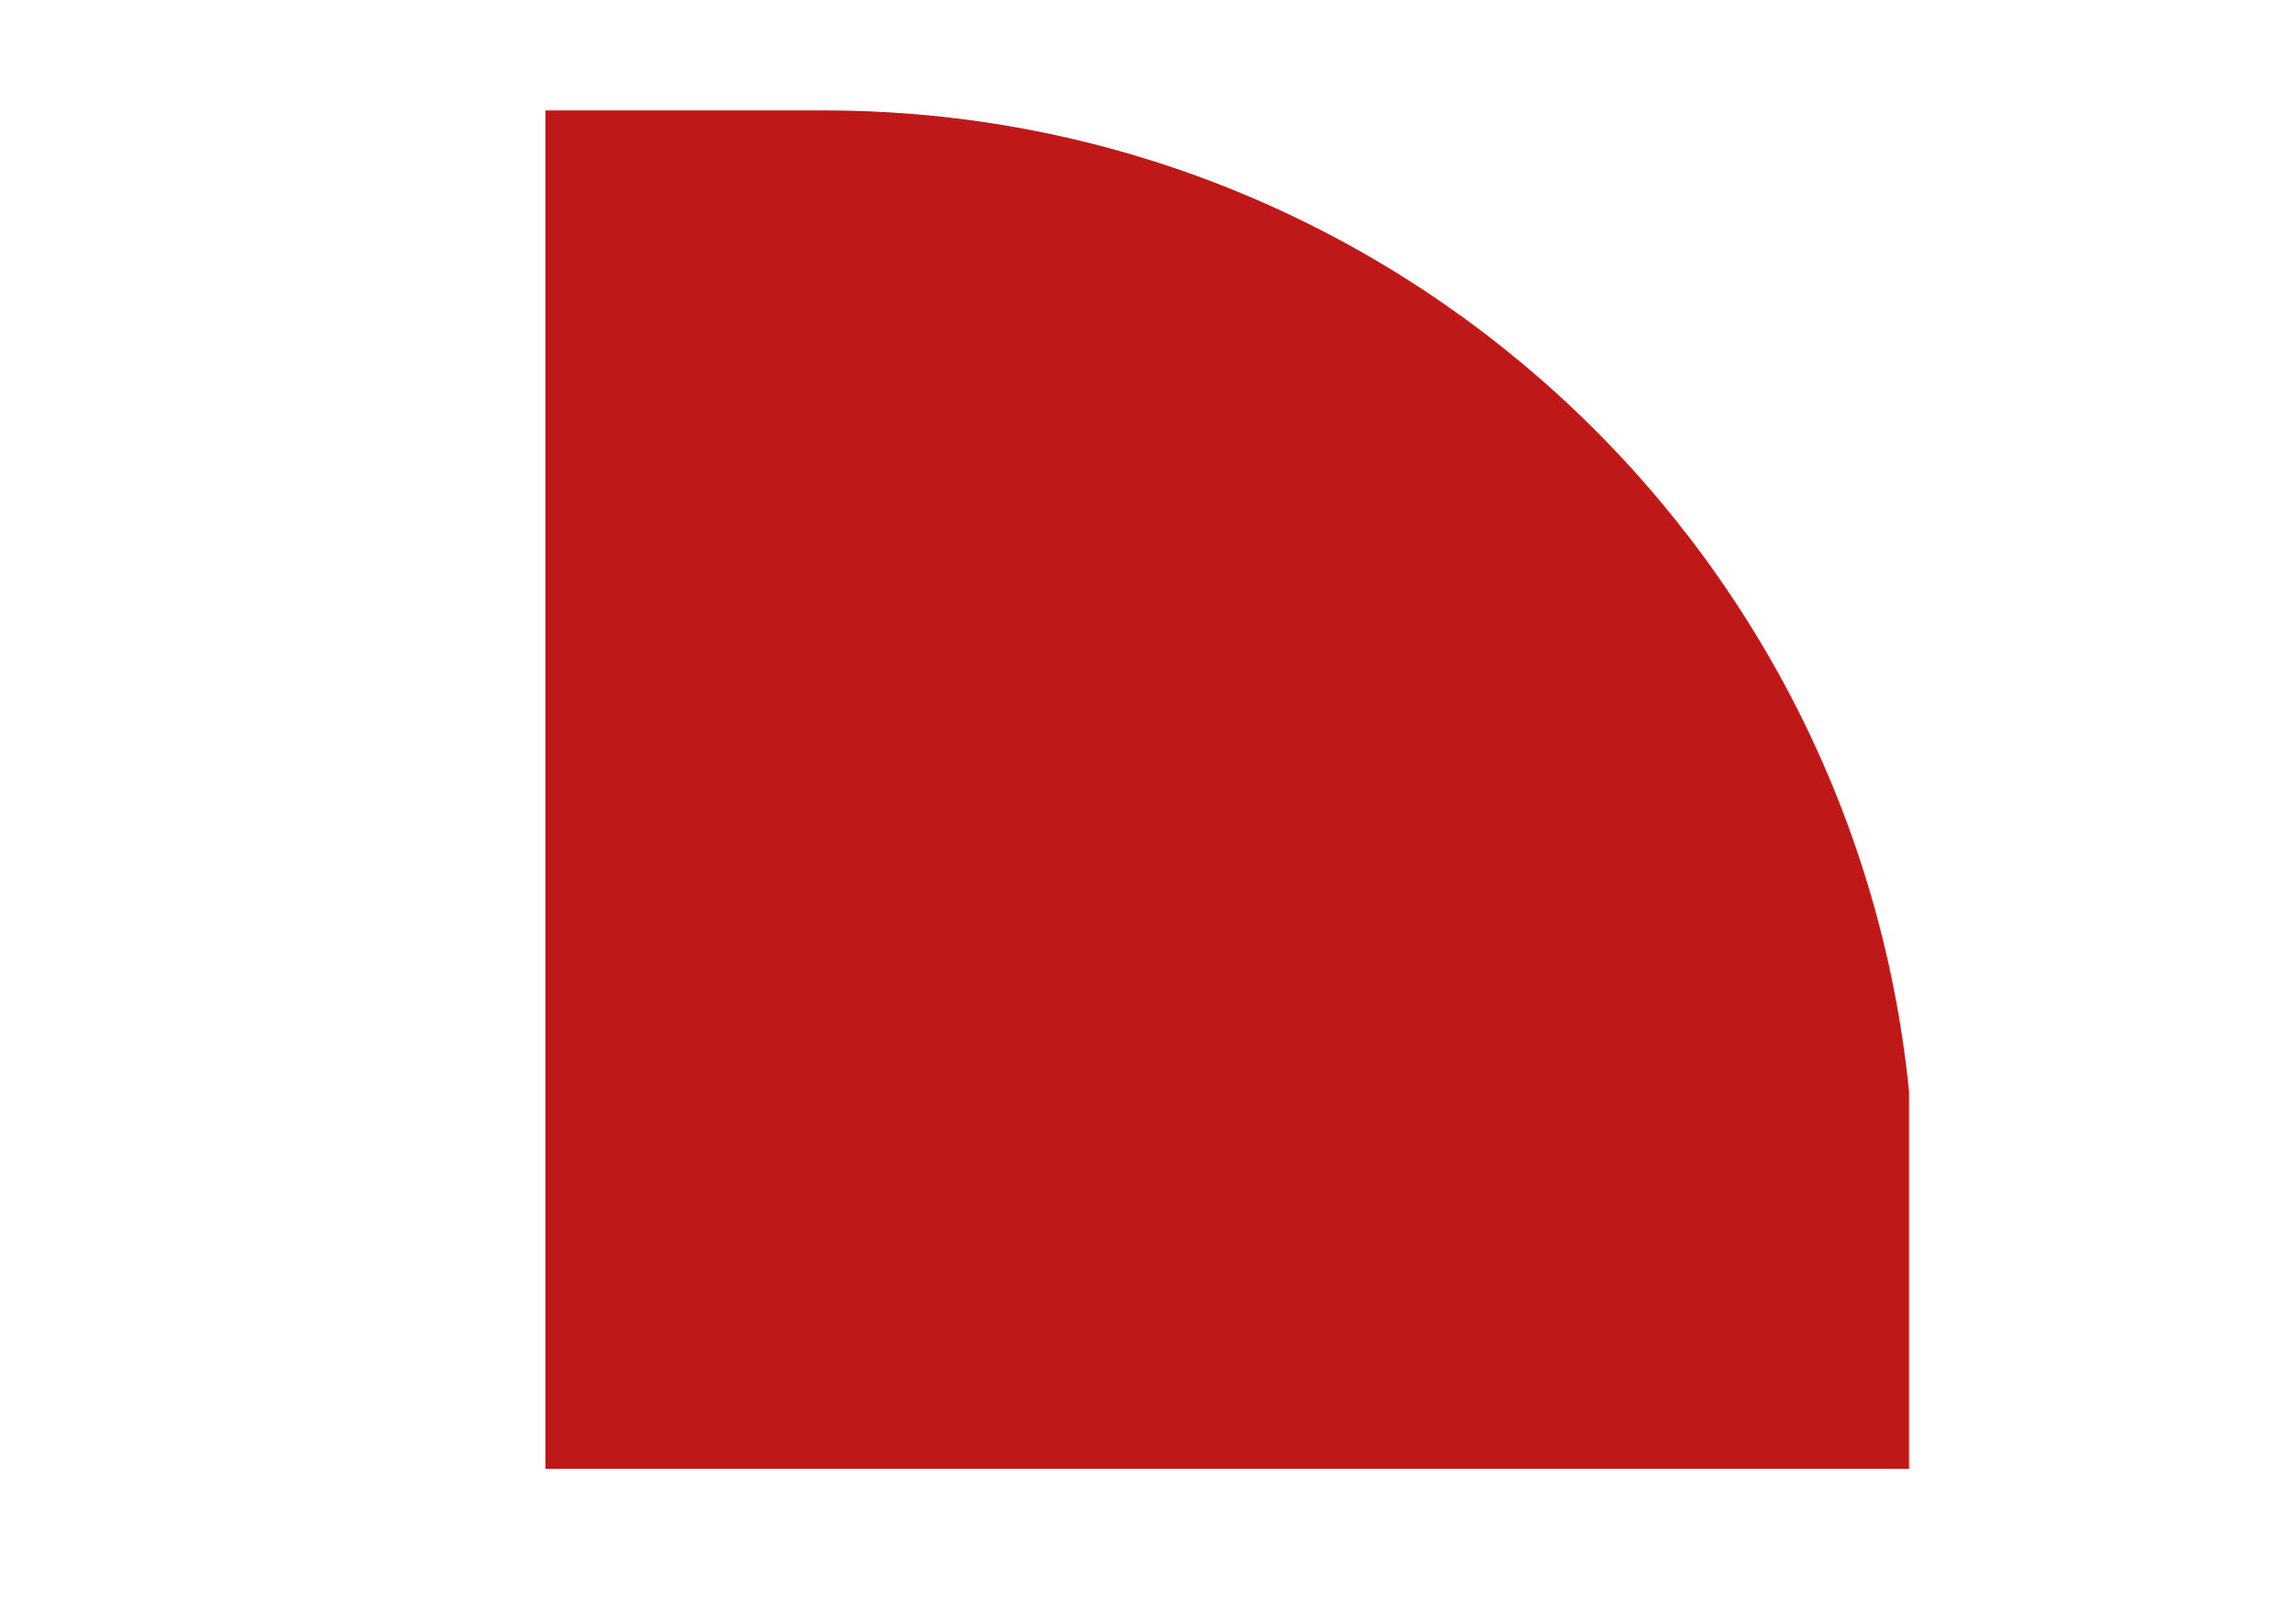
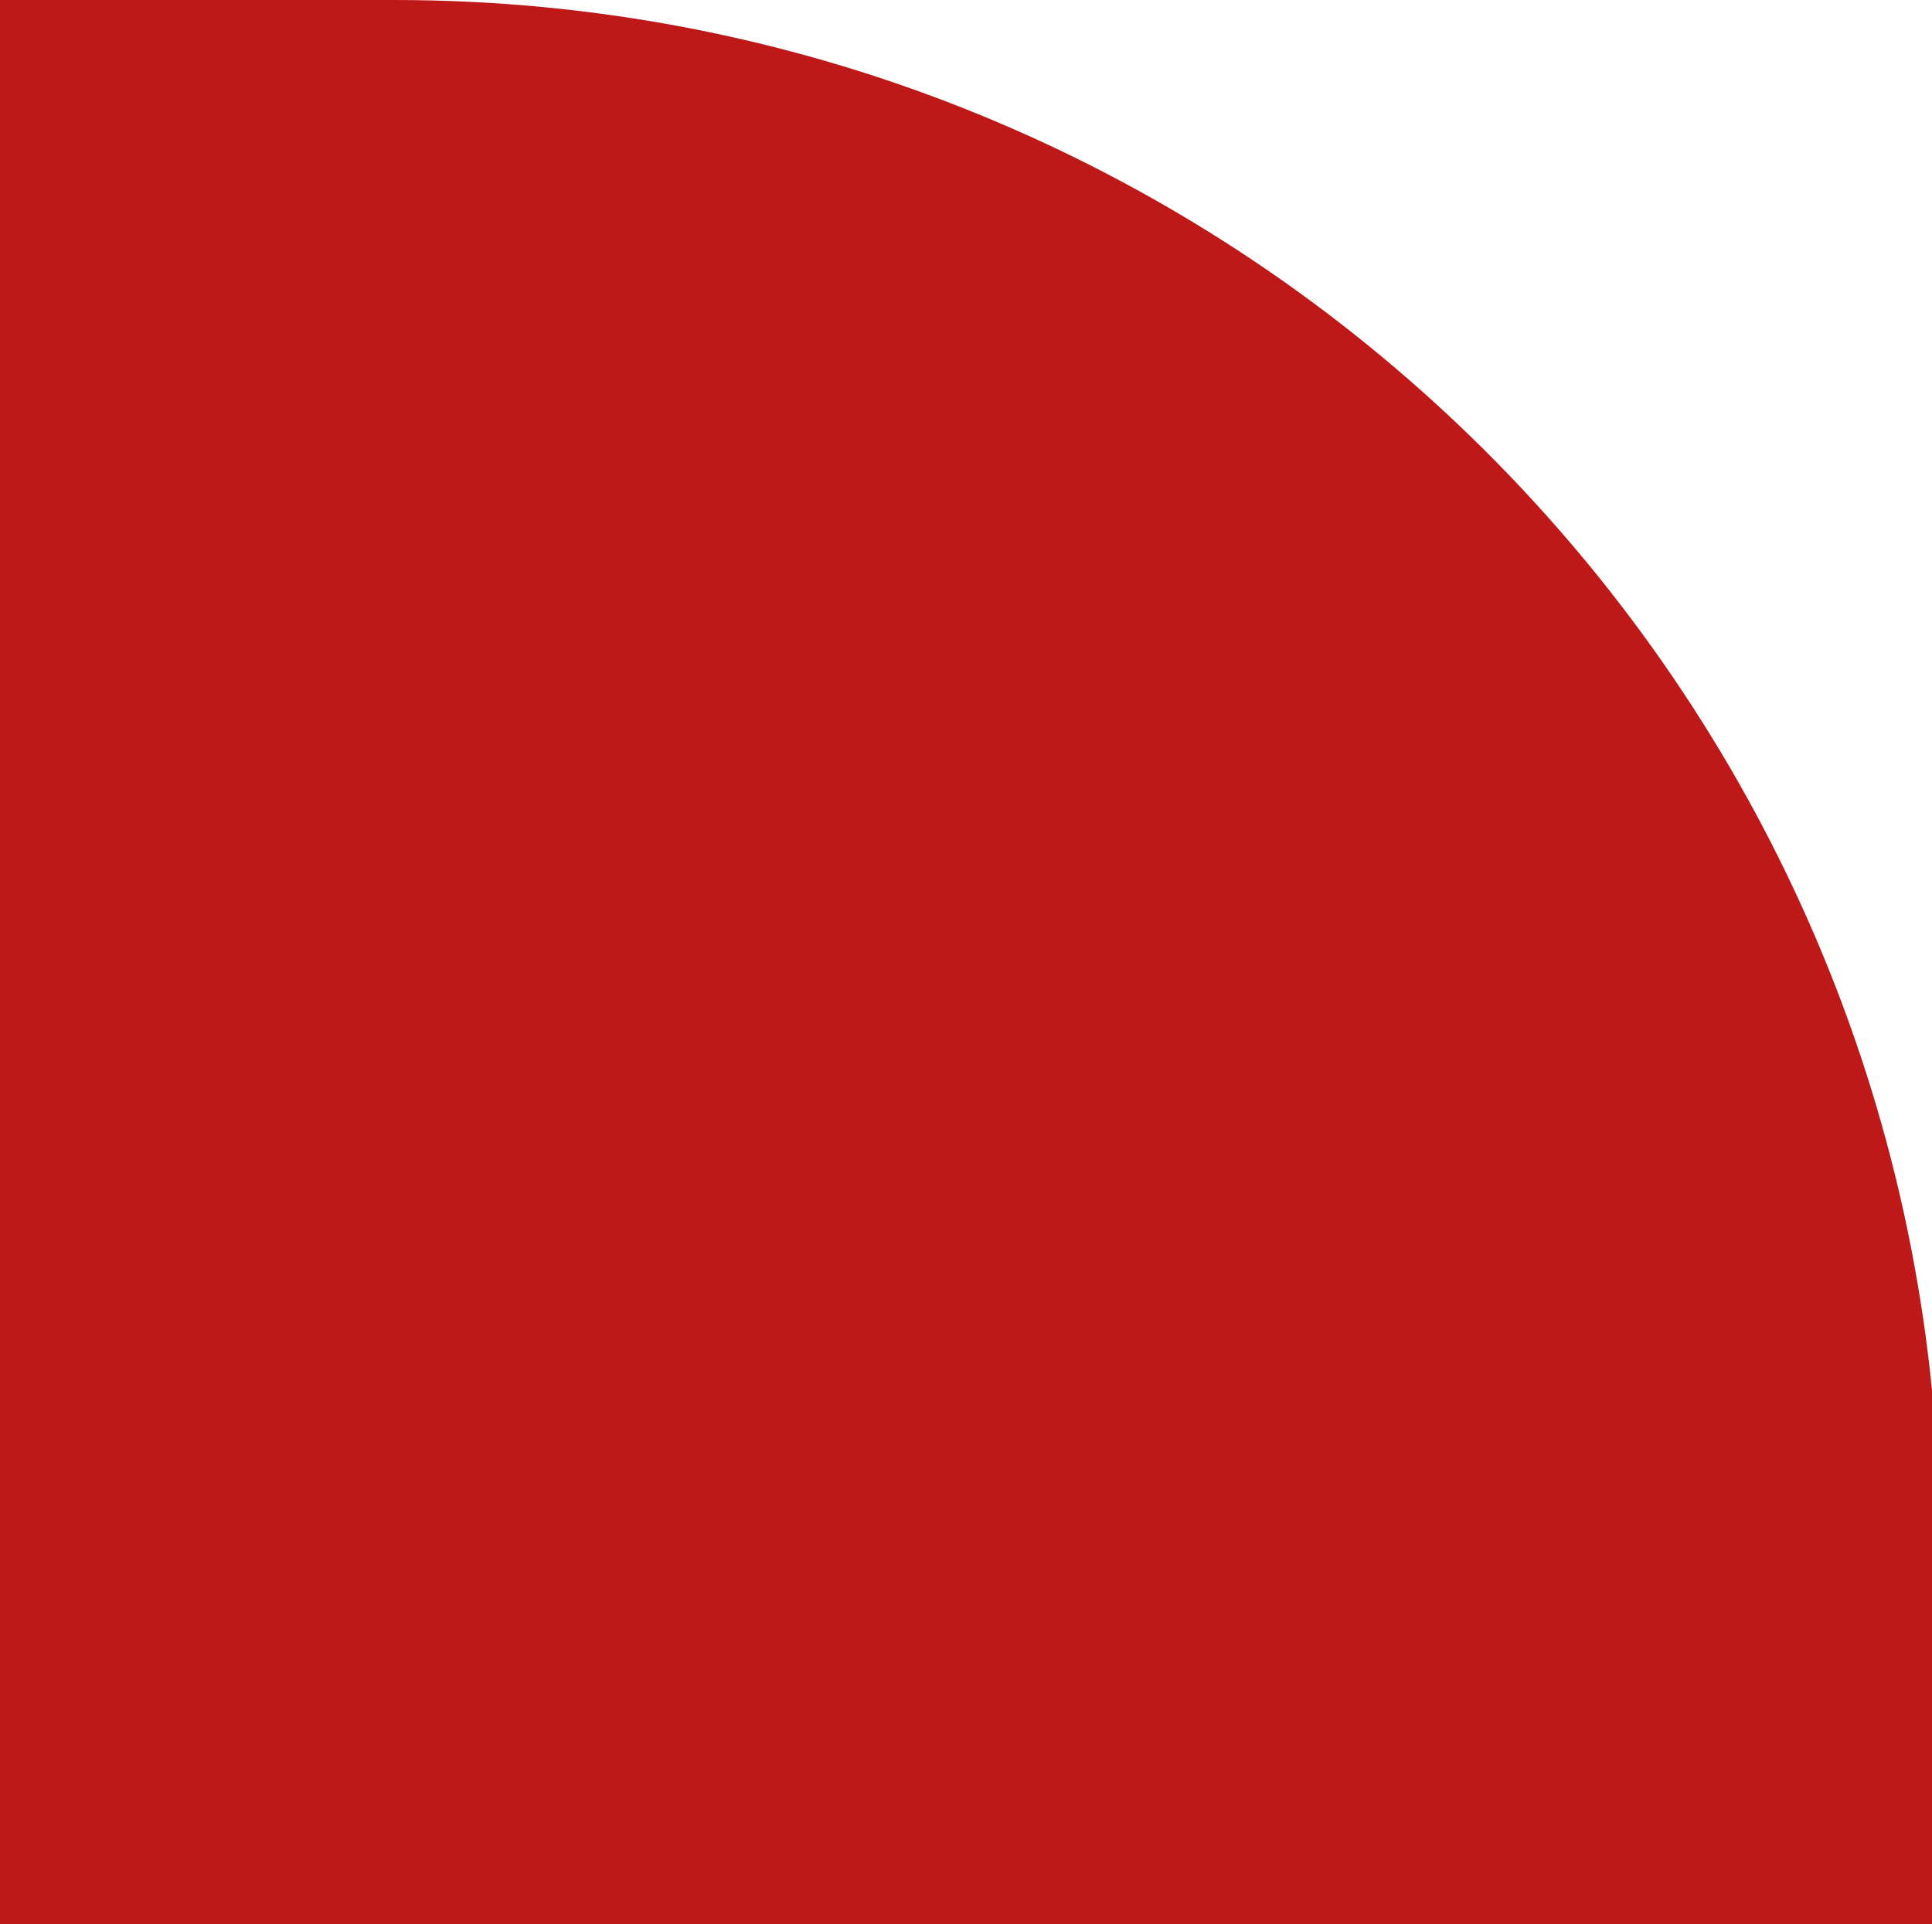
- <svg xmlns="http://www.w3.org/2000/svg" xmlns:xlink="http://www.w3.org/1999/xlink" version="1.1" id="Calque_2" x="0px" y="0px" width="841.89px" height="595.28px" viewBox="0 0 841.89 595.28" enable-background="new 0 0 841.89 595.28" xml:space="preserve">
-   <g id="Corner_x5F_Right.psd">
-     <defs>
+ <svg xmlns="http://www.w3.org/2000/svg" xmlns:xlink="http://www.w3.org/1999/xlink" version="1.1" id="Calque_2" x="0px" y="0px" width="500" height="498" viewBox="0 0 500 498" enable-background="new 0 0 841.89 595.28" xml:space="preserve">
+   <defs id="defs3227" />
+   <g id="Corner_x5F_Right.psd" transform="translate(-200,-40.47901)">
+     <defs id="defs3214">
      <rect id="SVGID_1_" x="200" y="38.479" width="500" height="500" />
    </defs>
    <clipPath id="SVGID_2_">
-       <use xlink:href="#SVGID_1_" overflow="visible" />
+       <use xlink:href="#SVGID_1_" overflow="visible" id="use3218" style="overflow:visible" x="0" y="0" width="841.89" height="595.28" />
    </clipPath>
    <g id="Shape_1" clip-path="url(#SVGID_2_)">
-       <g>
-         <path fill-rule="evenodd" clip-rule="evenodd" fill="#BE1818" d="M200,40.479h102c207.341,0,377.832,157.757,398,359.787v138.213     H200V40.479z" />
+       <g id="g3221">
+         <path clip-rule="evenodd" d="m 200,40.479 h 102 c 207.341,0 377.832,157.757 398,359.787 V 538.479 H 200 v -498 z" id="path3223" style="fill:#be1818;fill-rule:evenodd" />
      </g>
    </g>
  </g>
</svg>
